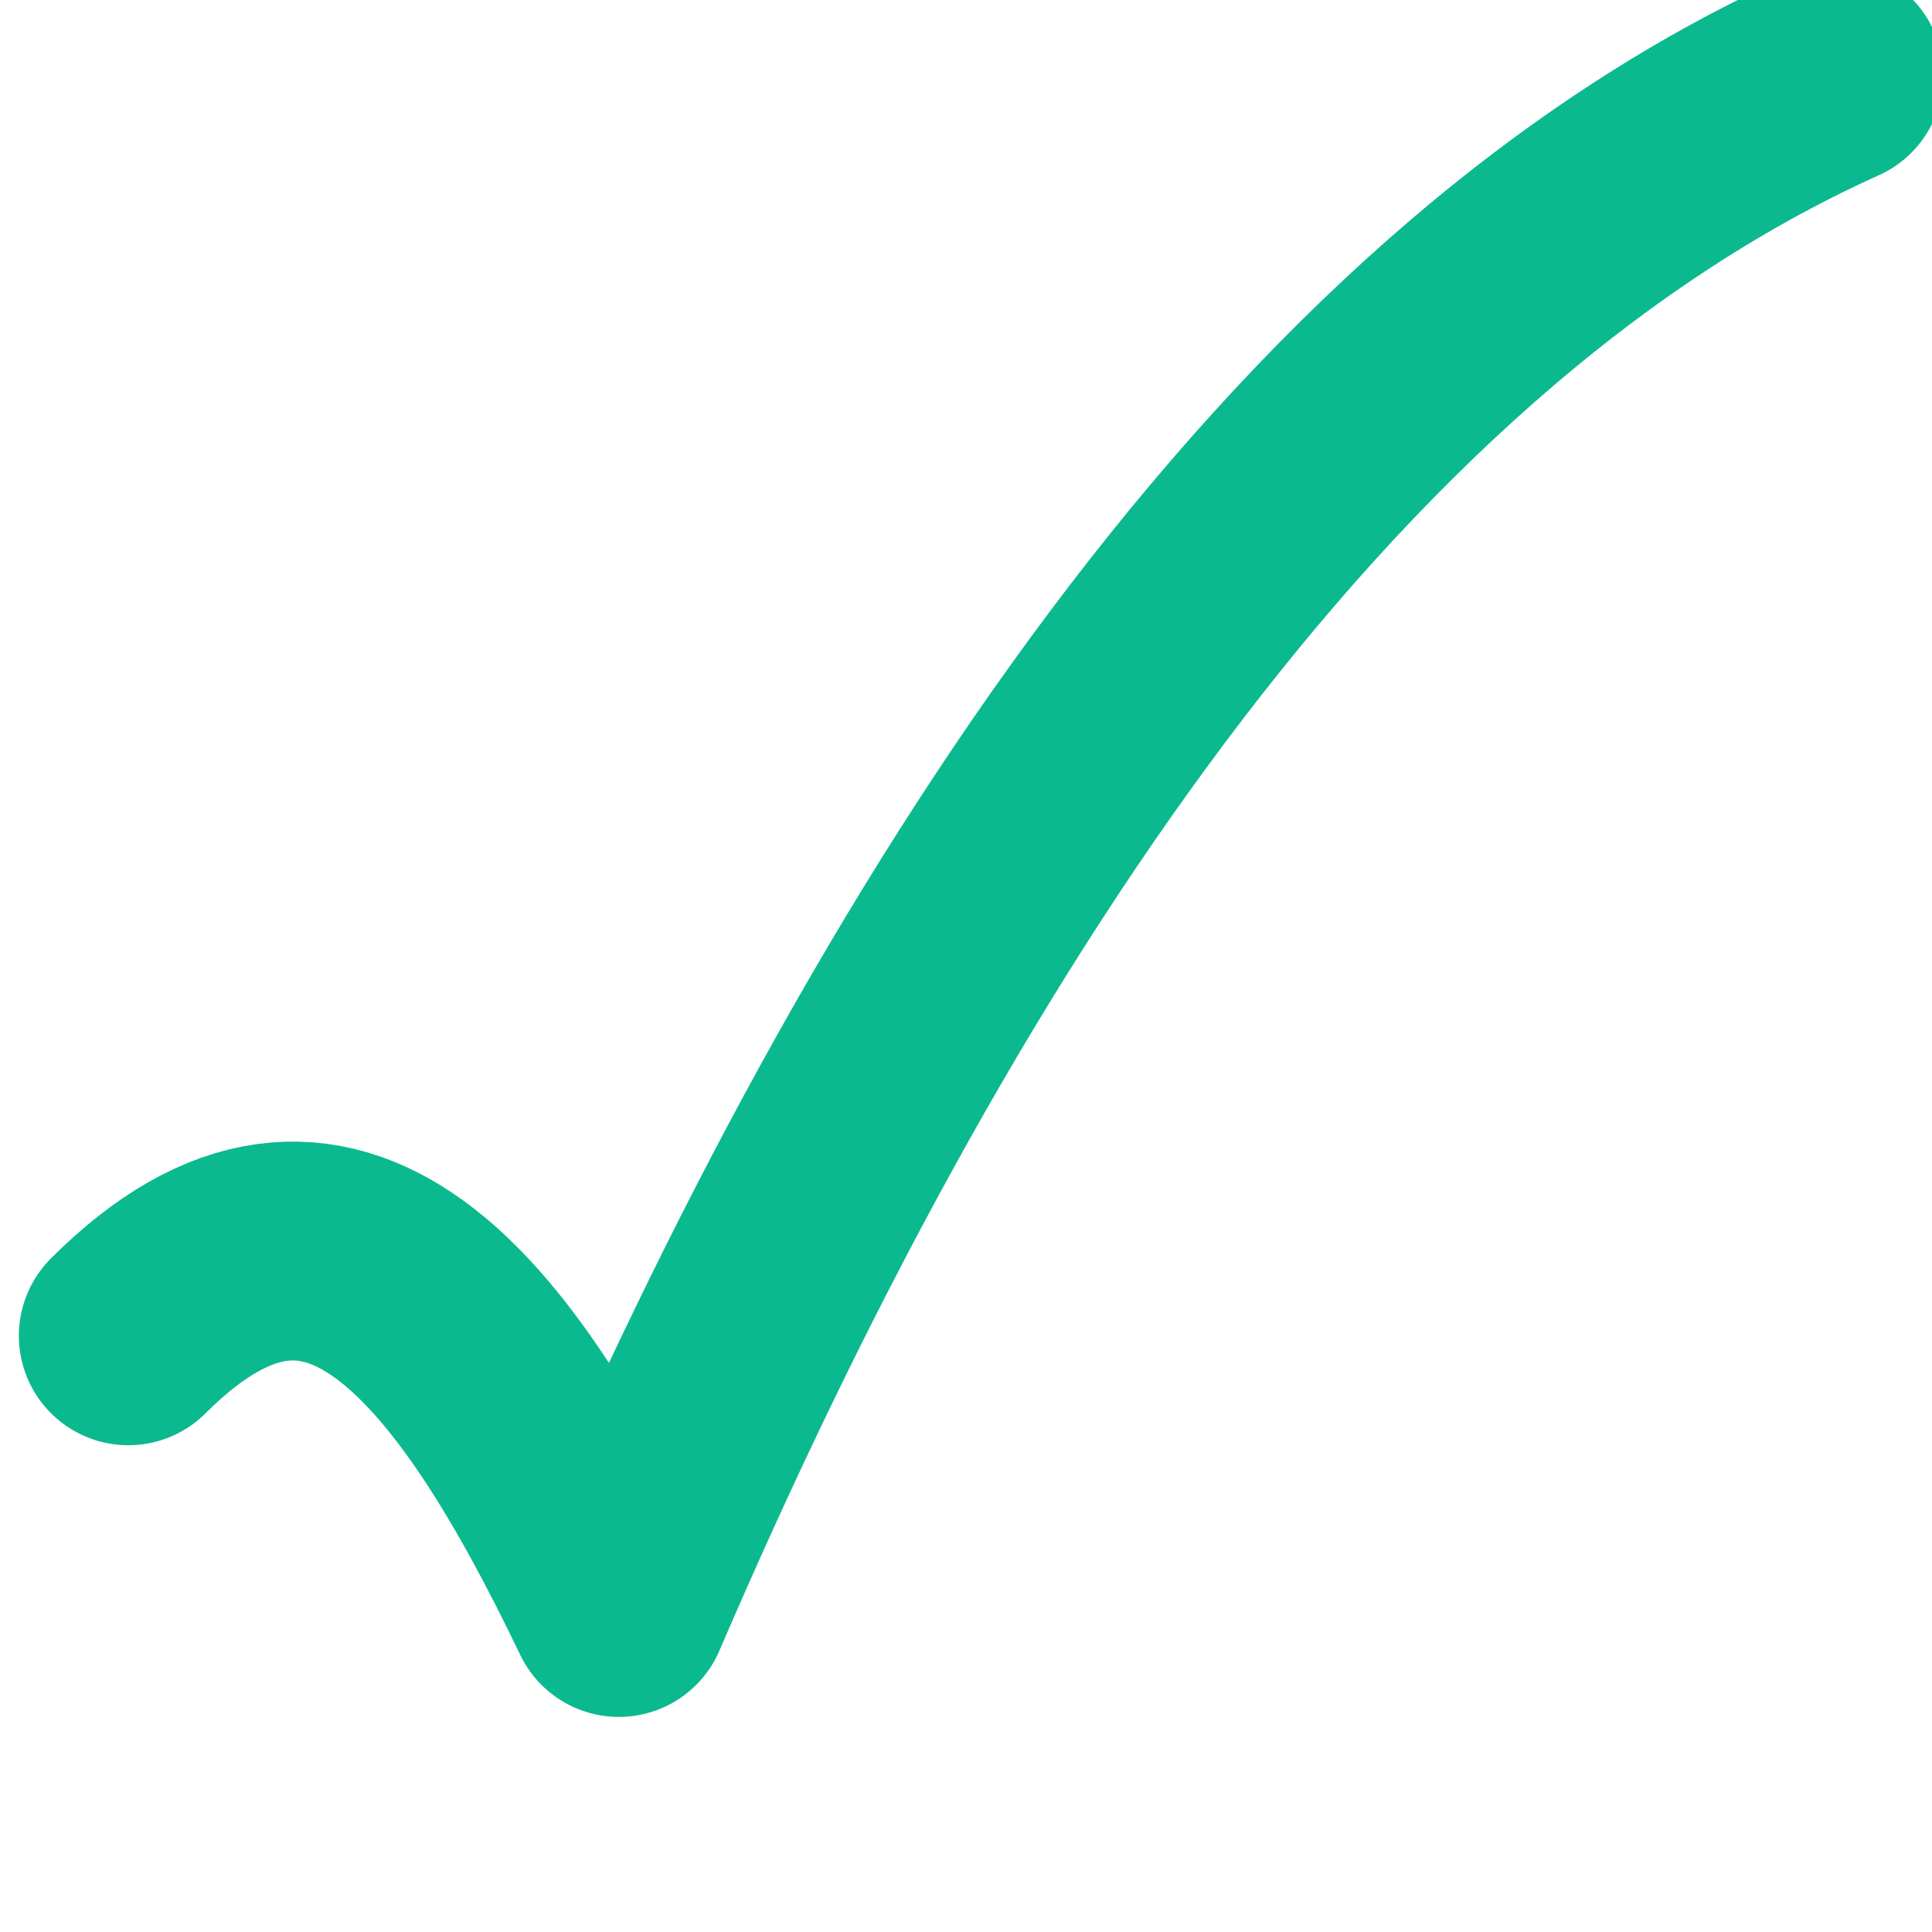
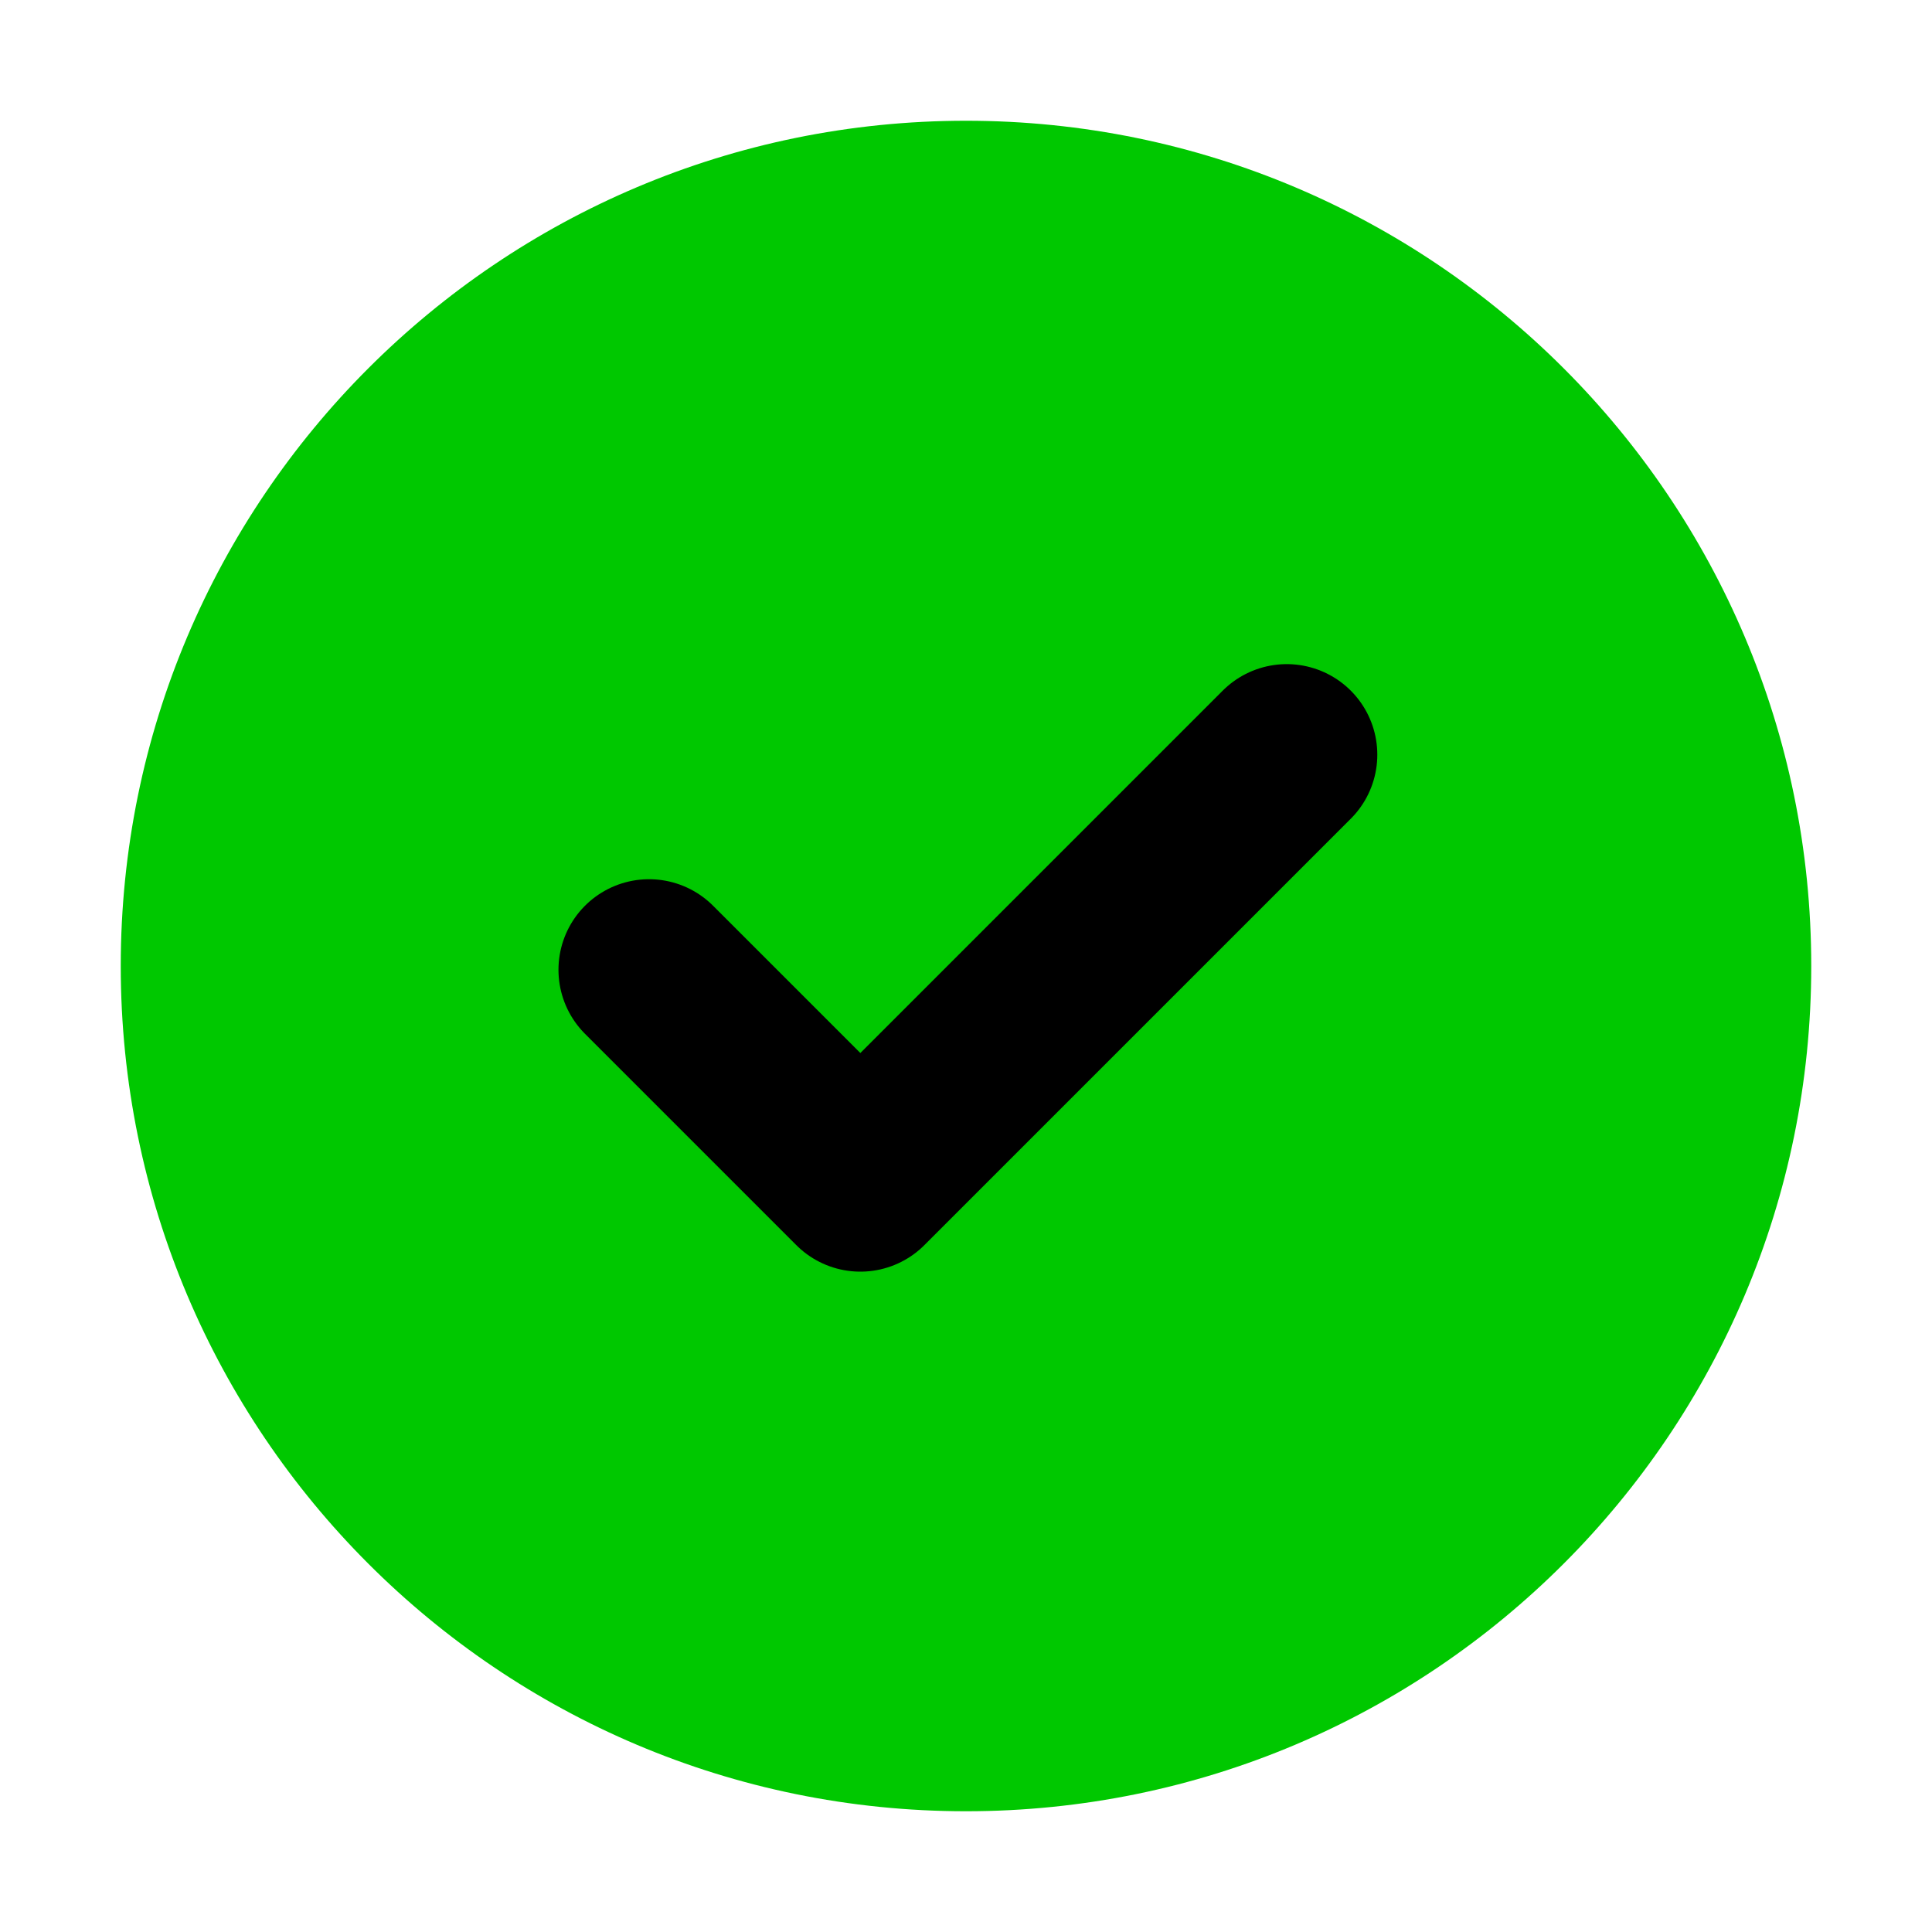
<svg xmlns="http://www.w3.org/2000/svg" viewBox="0 0 512 512" role="img" aria-label="Planned attendance">
-   <path d="M34 354c54-54 94-3 130 72C241 247 346 83 486 20" fill="none" stroke="#0bb98f" stroke-width="58" stroke-linecap="round" stroke-linejoin="round" />
+   <circle cx="256" cy="256" r="224" fill="#00c800" />
+   <path d="m172 257 56 56 113-113" fill="none" stroke="#000" stroke-width="48" stroke-linecap="round" stroke-linejoin="round" />
</svg>
